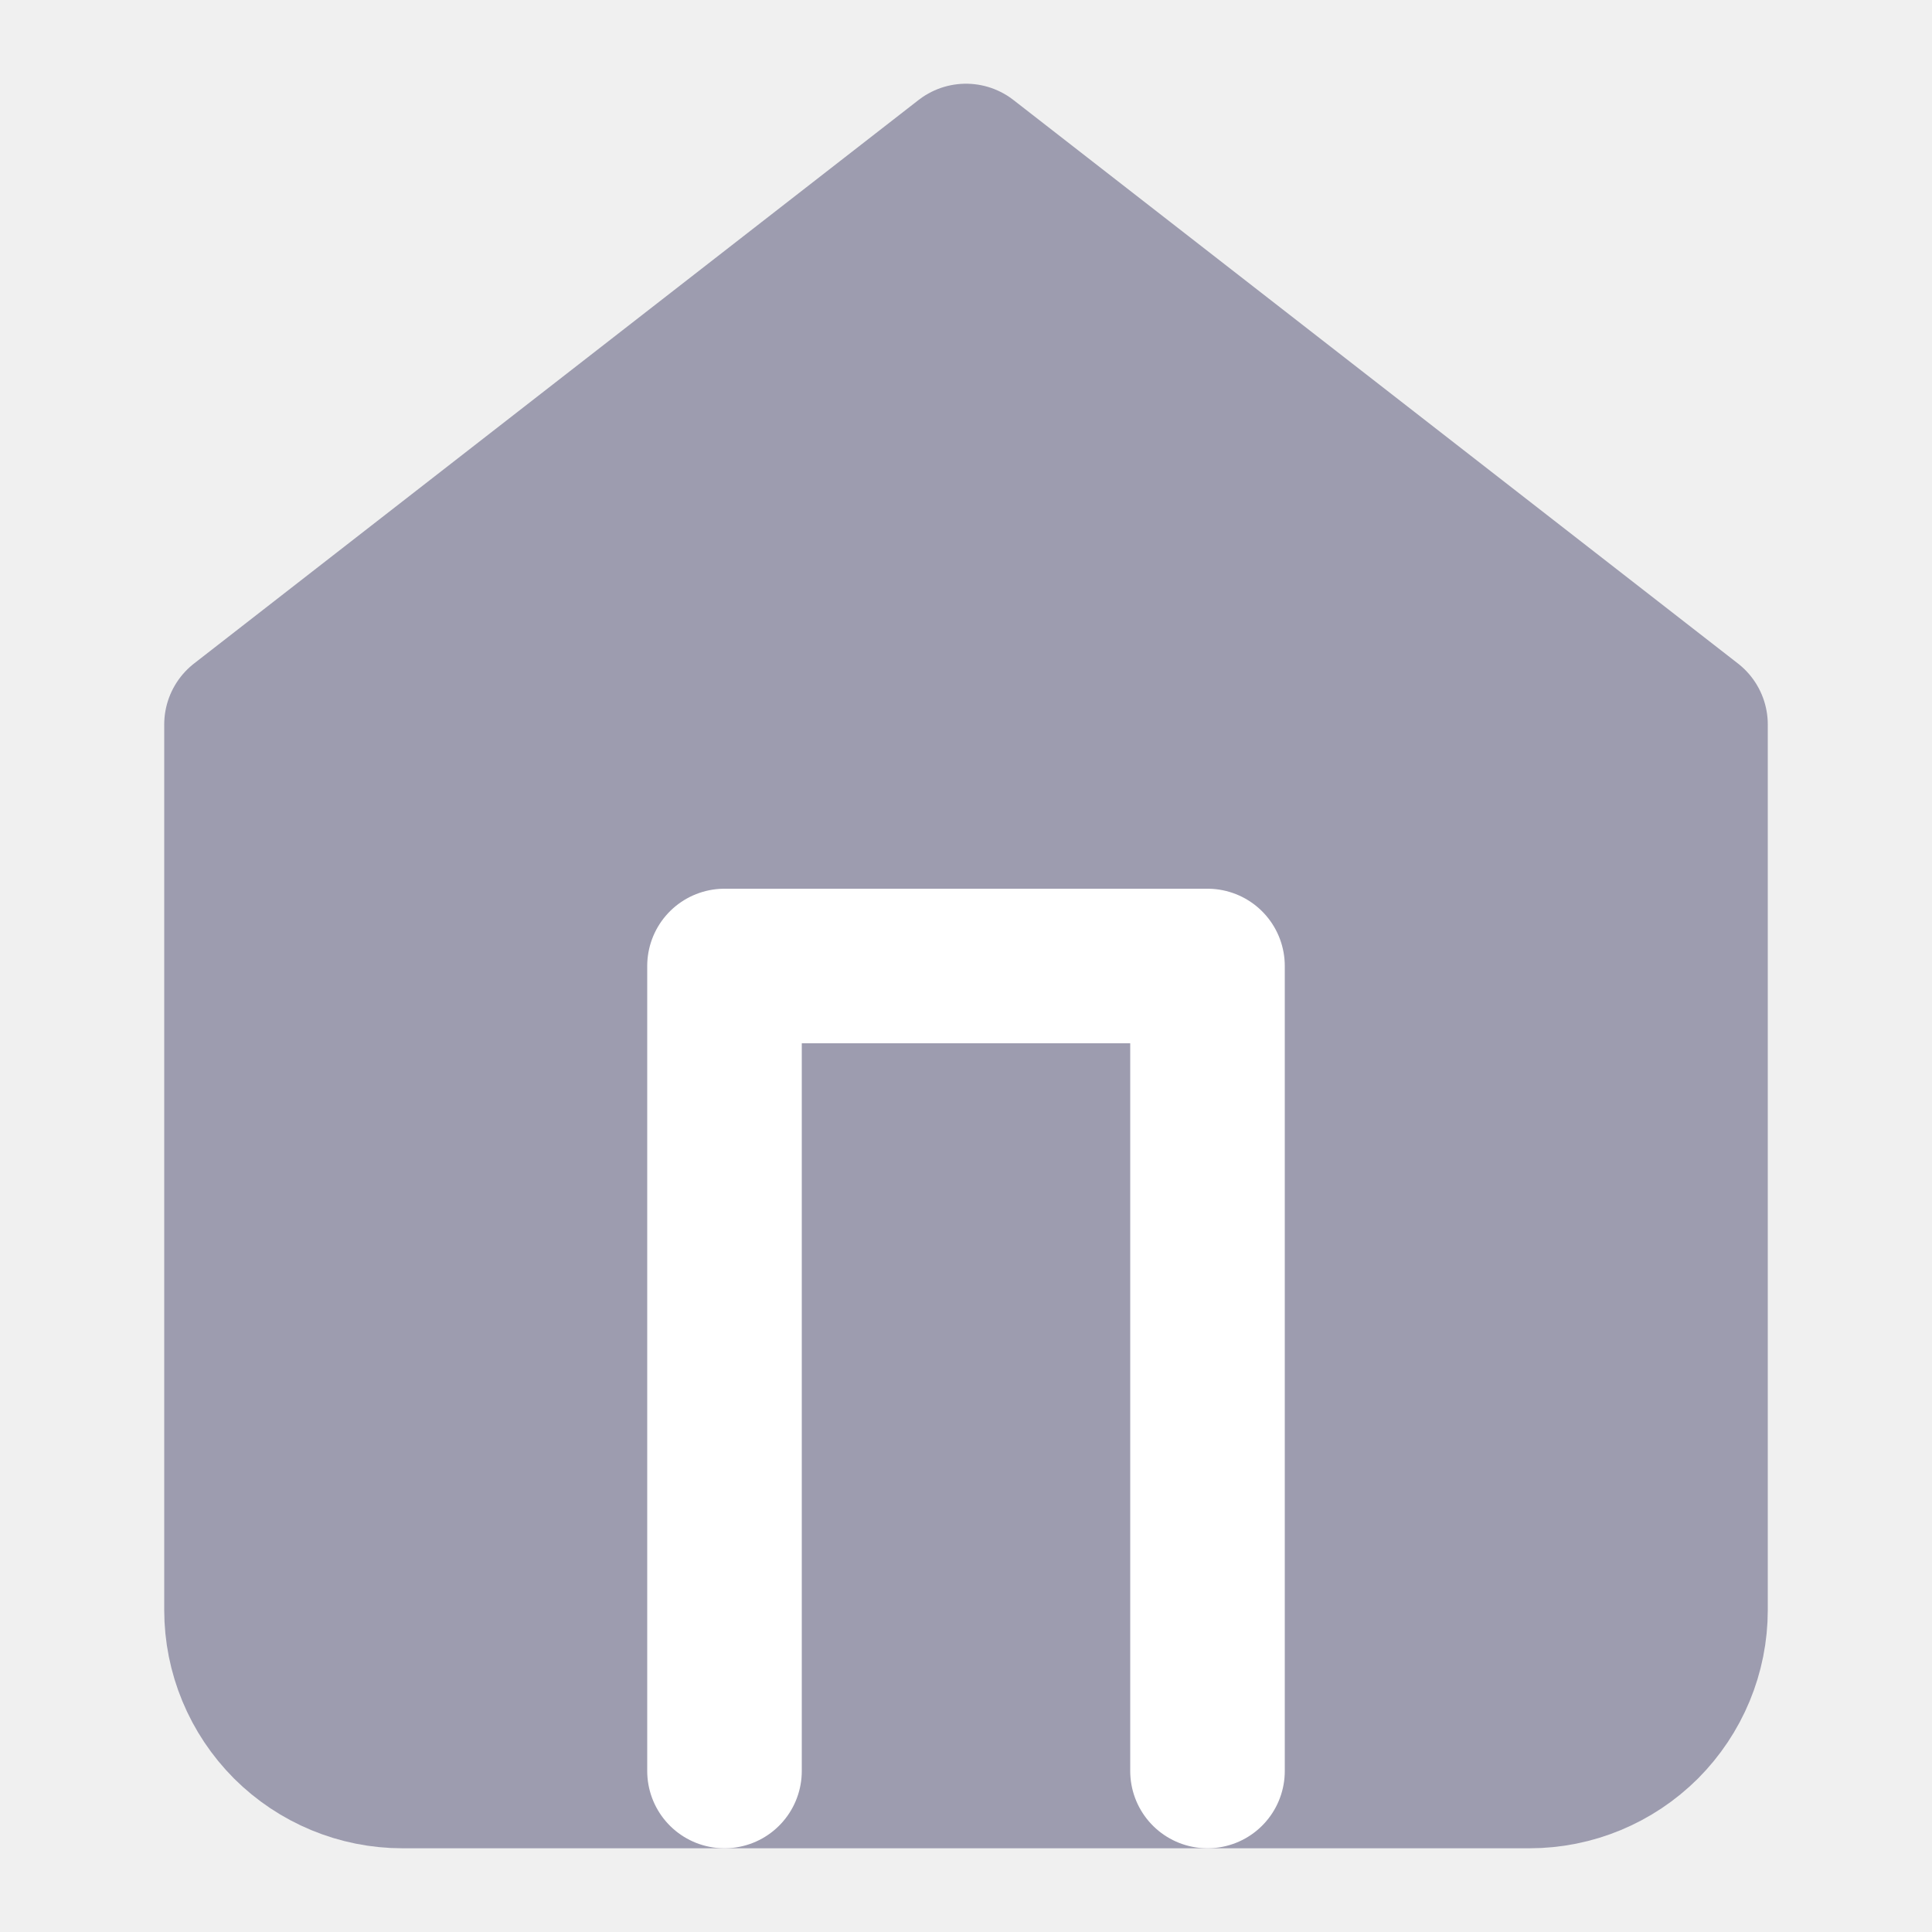
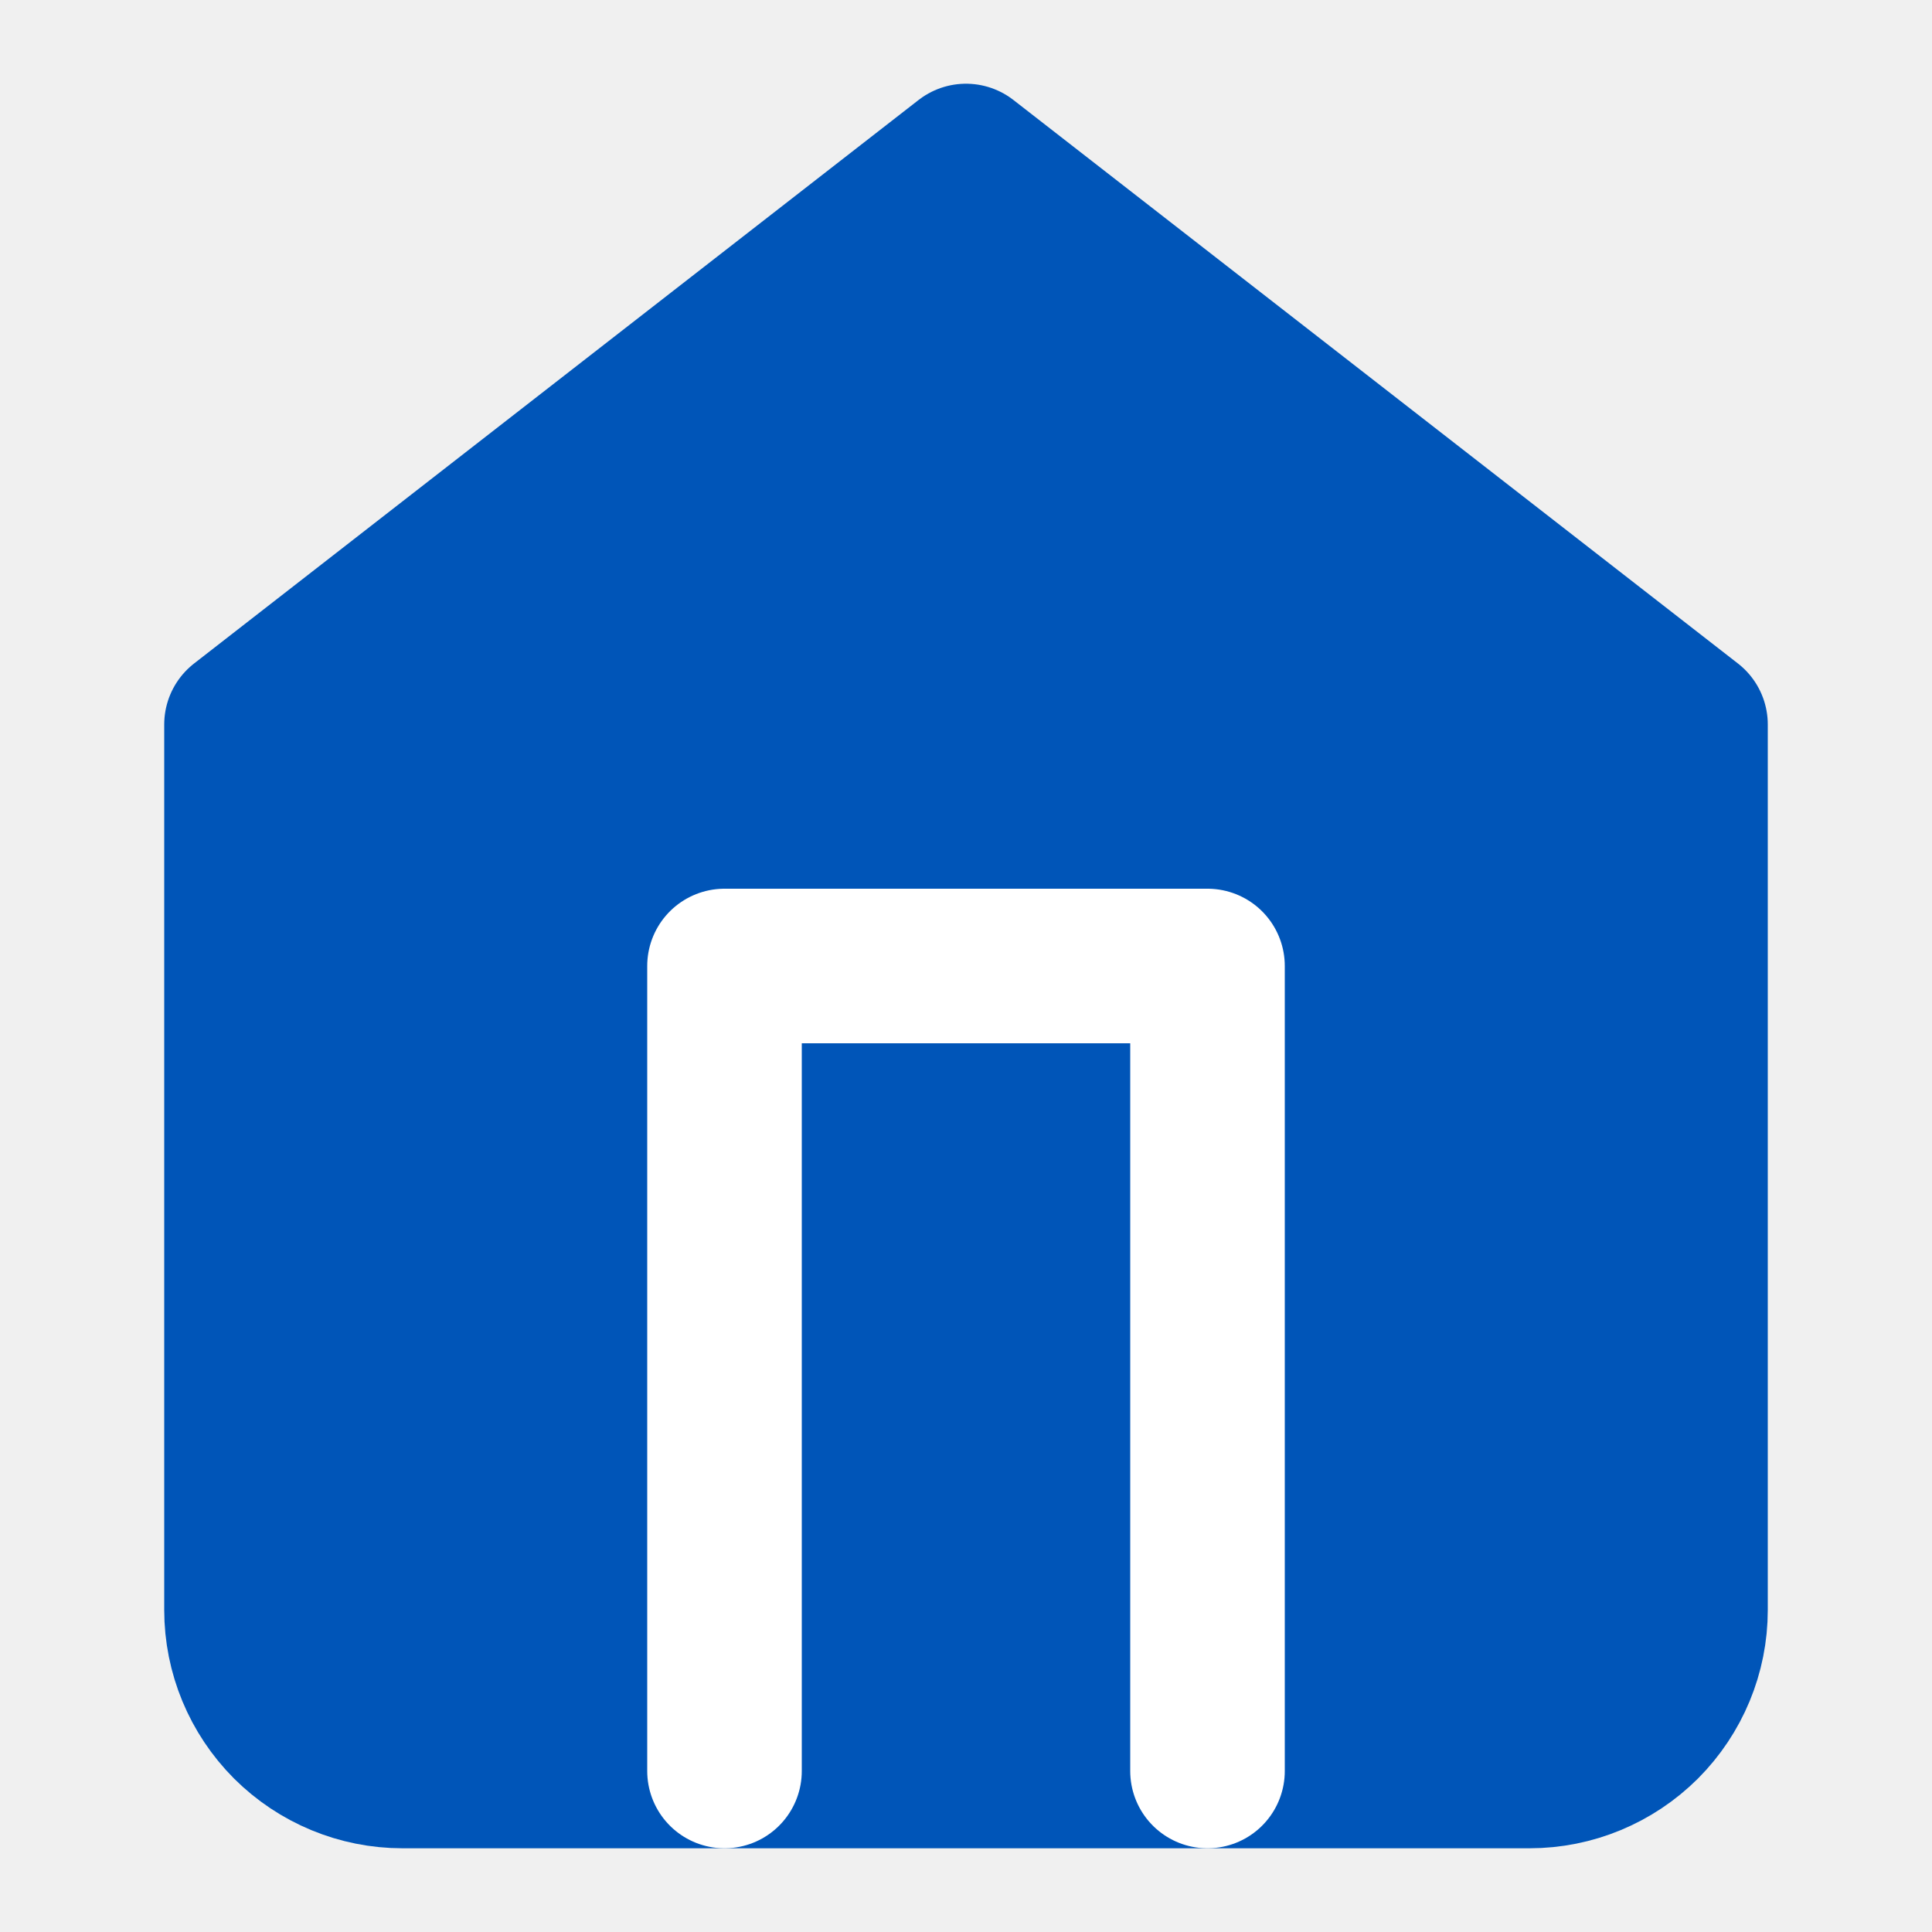
<svg xmlns="http://www.w3.org/2000/svg" width="15" height="15" viewBox="0 0 15 15" fill="none">
-   <path d="M1.875 5.625L7.5 1.25L13.125 5.625V12.5C13.125 12.832 12.993 13.149 12.759 13.384C12.524 13.618 12.207 13.75 11.875 13.75H3.125C2.793 13.75 2.476 13.618 2.241 13.384C2.007 13.149 1.875 12.832 1.875 12.5V5.625Z" fill="#9D9CAF" stroke="#9D9CAF" stroke-width="1.2" stroke-linecap="round" stroke-linejoin="round" />
+   <path d="M1.875 5.625L7.5 1.25L13.125 5.625V12.5C13.125 12.832 12.993 13.149 12.759 13.384C12.524 13.618 12.207 13.75 11.875 13.75H3.125C2.793 13.75 2.476 13.618 2.241 13.384C2.007 13.149 1.875 12.832 1.875 12.5V5.625Z" fill="#0055B8" stroke="#0055B8" stroke-width="1.2" stroke-linecap="round" stroke-linejoin="round" />
  <path d="M5.625 13.75V7.5H9.375V13.75" stroke="white" stroke-width="1.2" stroke-linecap="round" stroke-linejoin="round" />
</svg>
